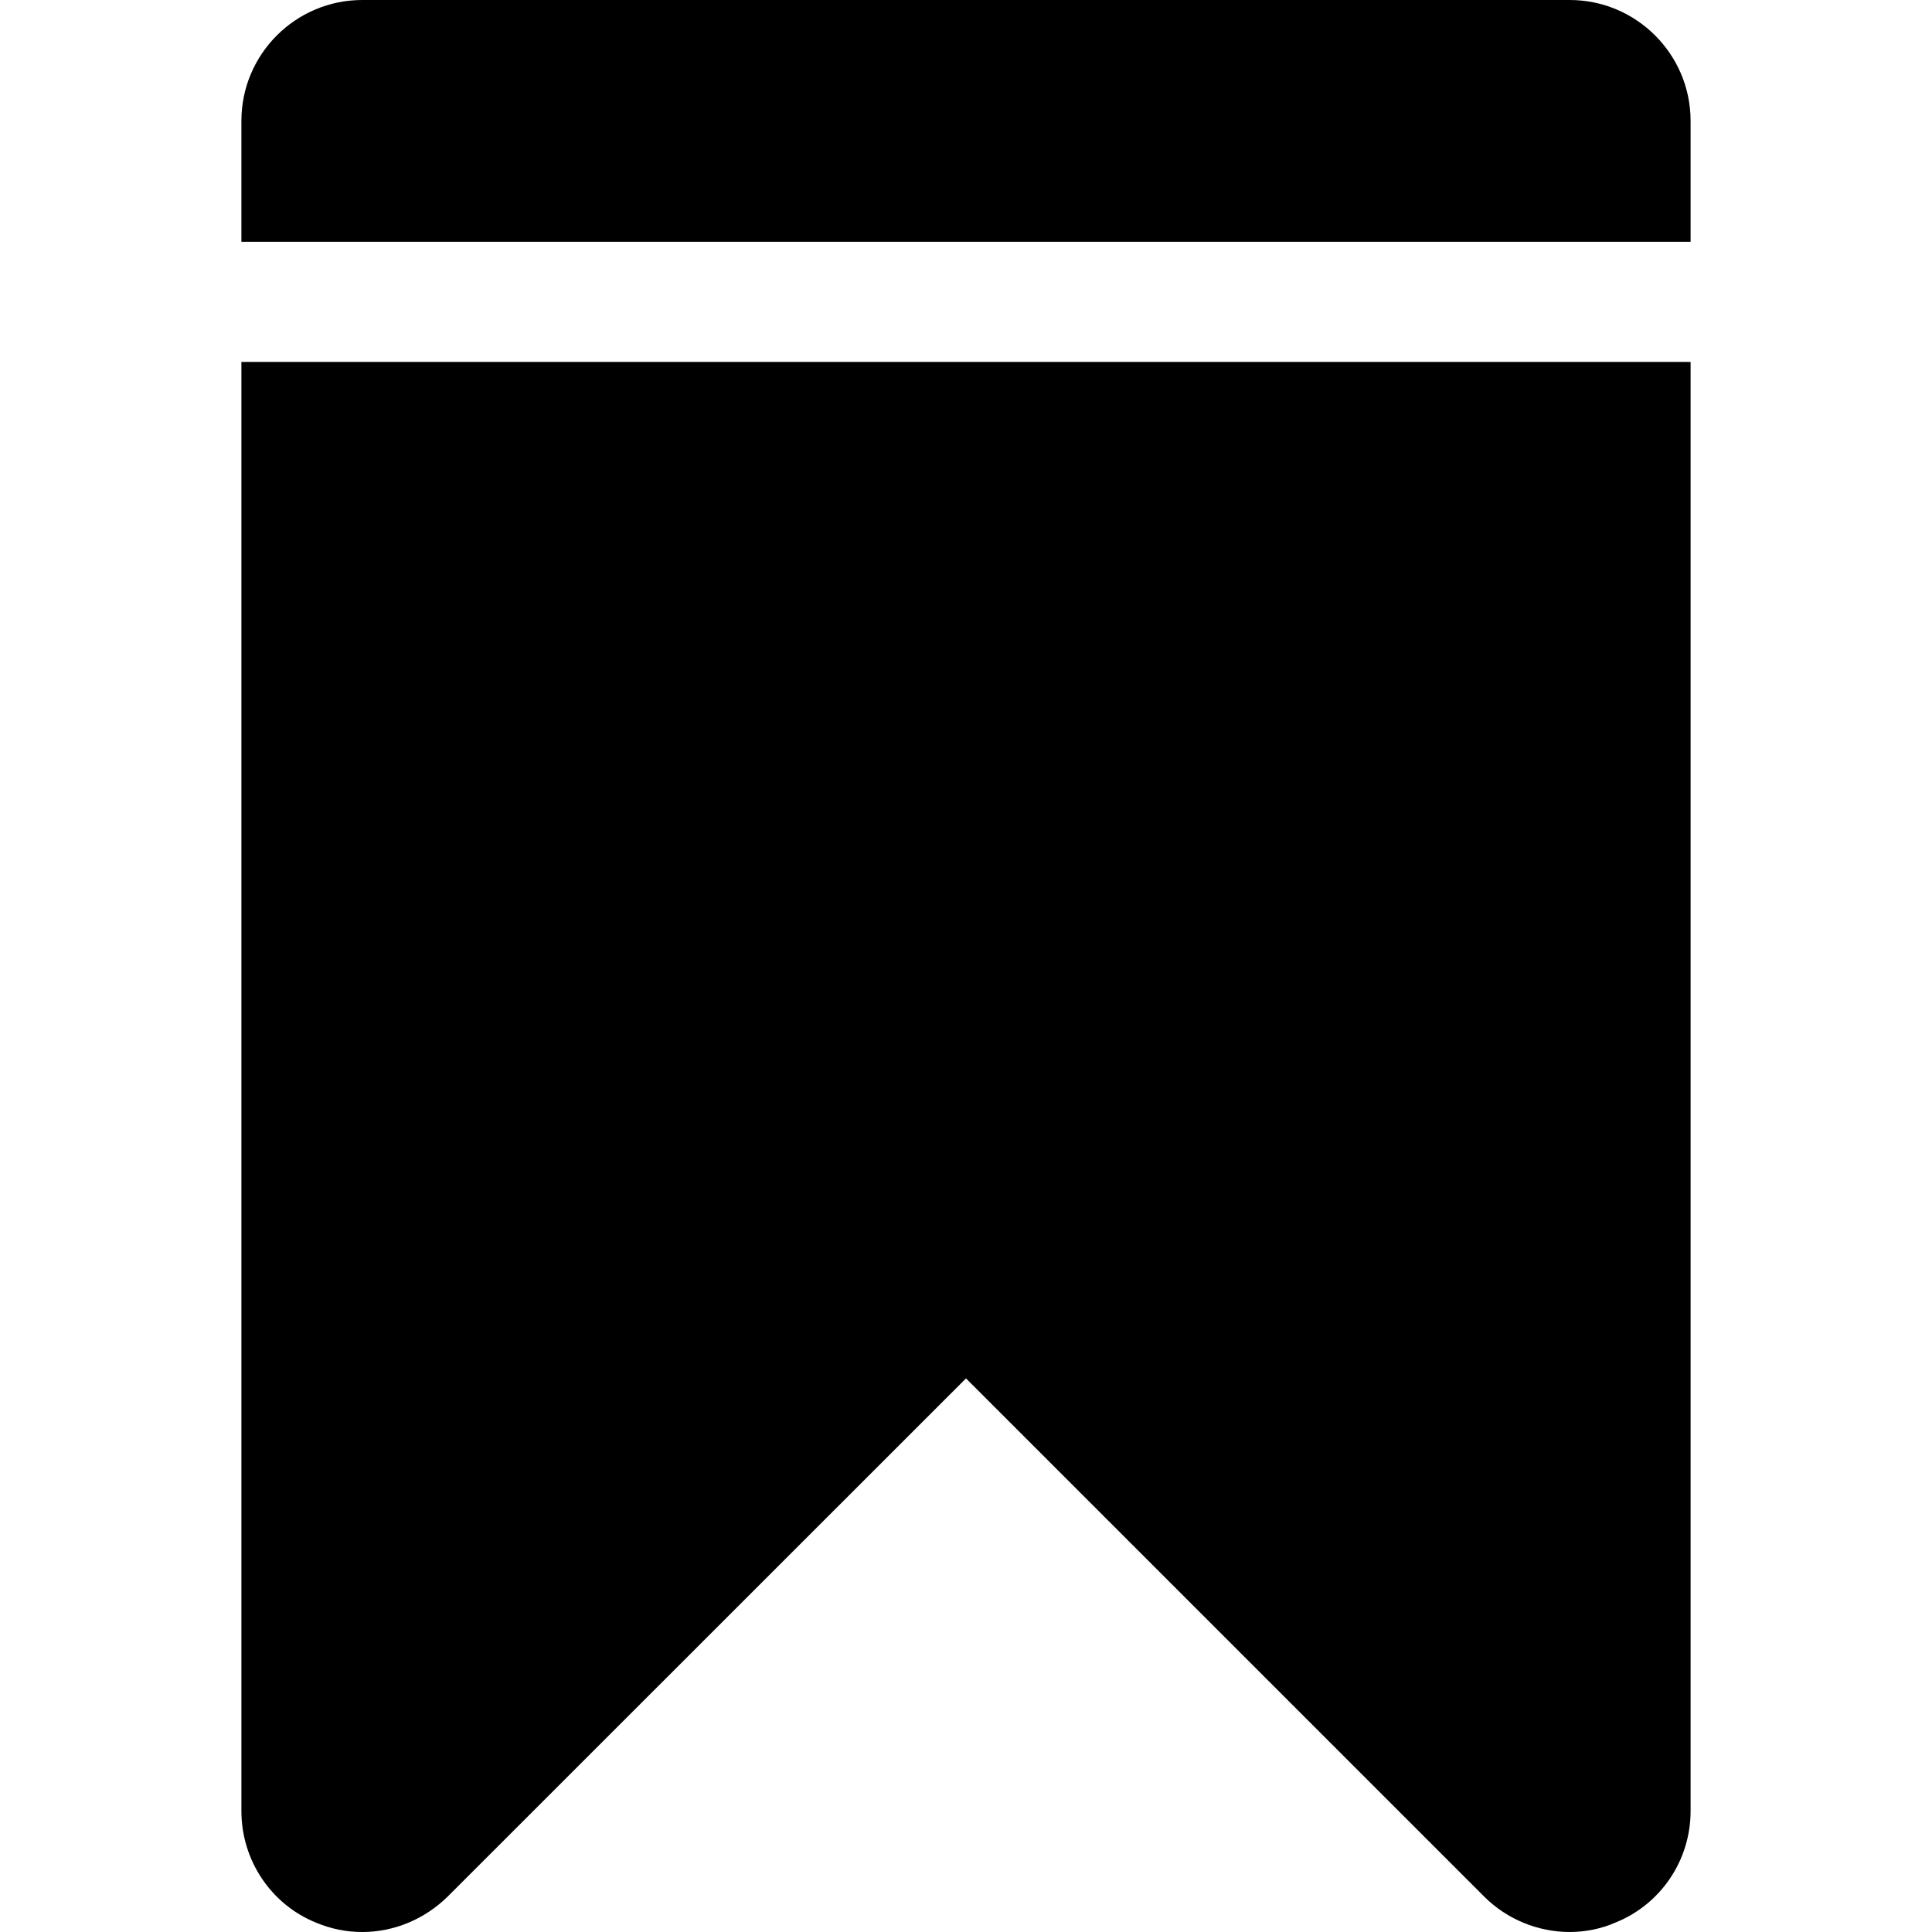
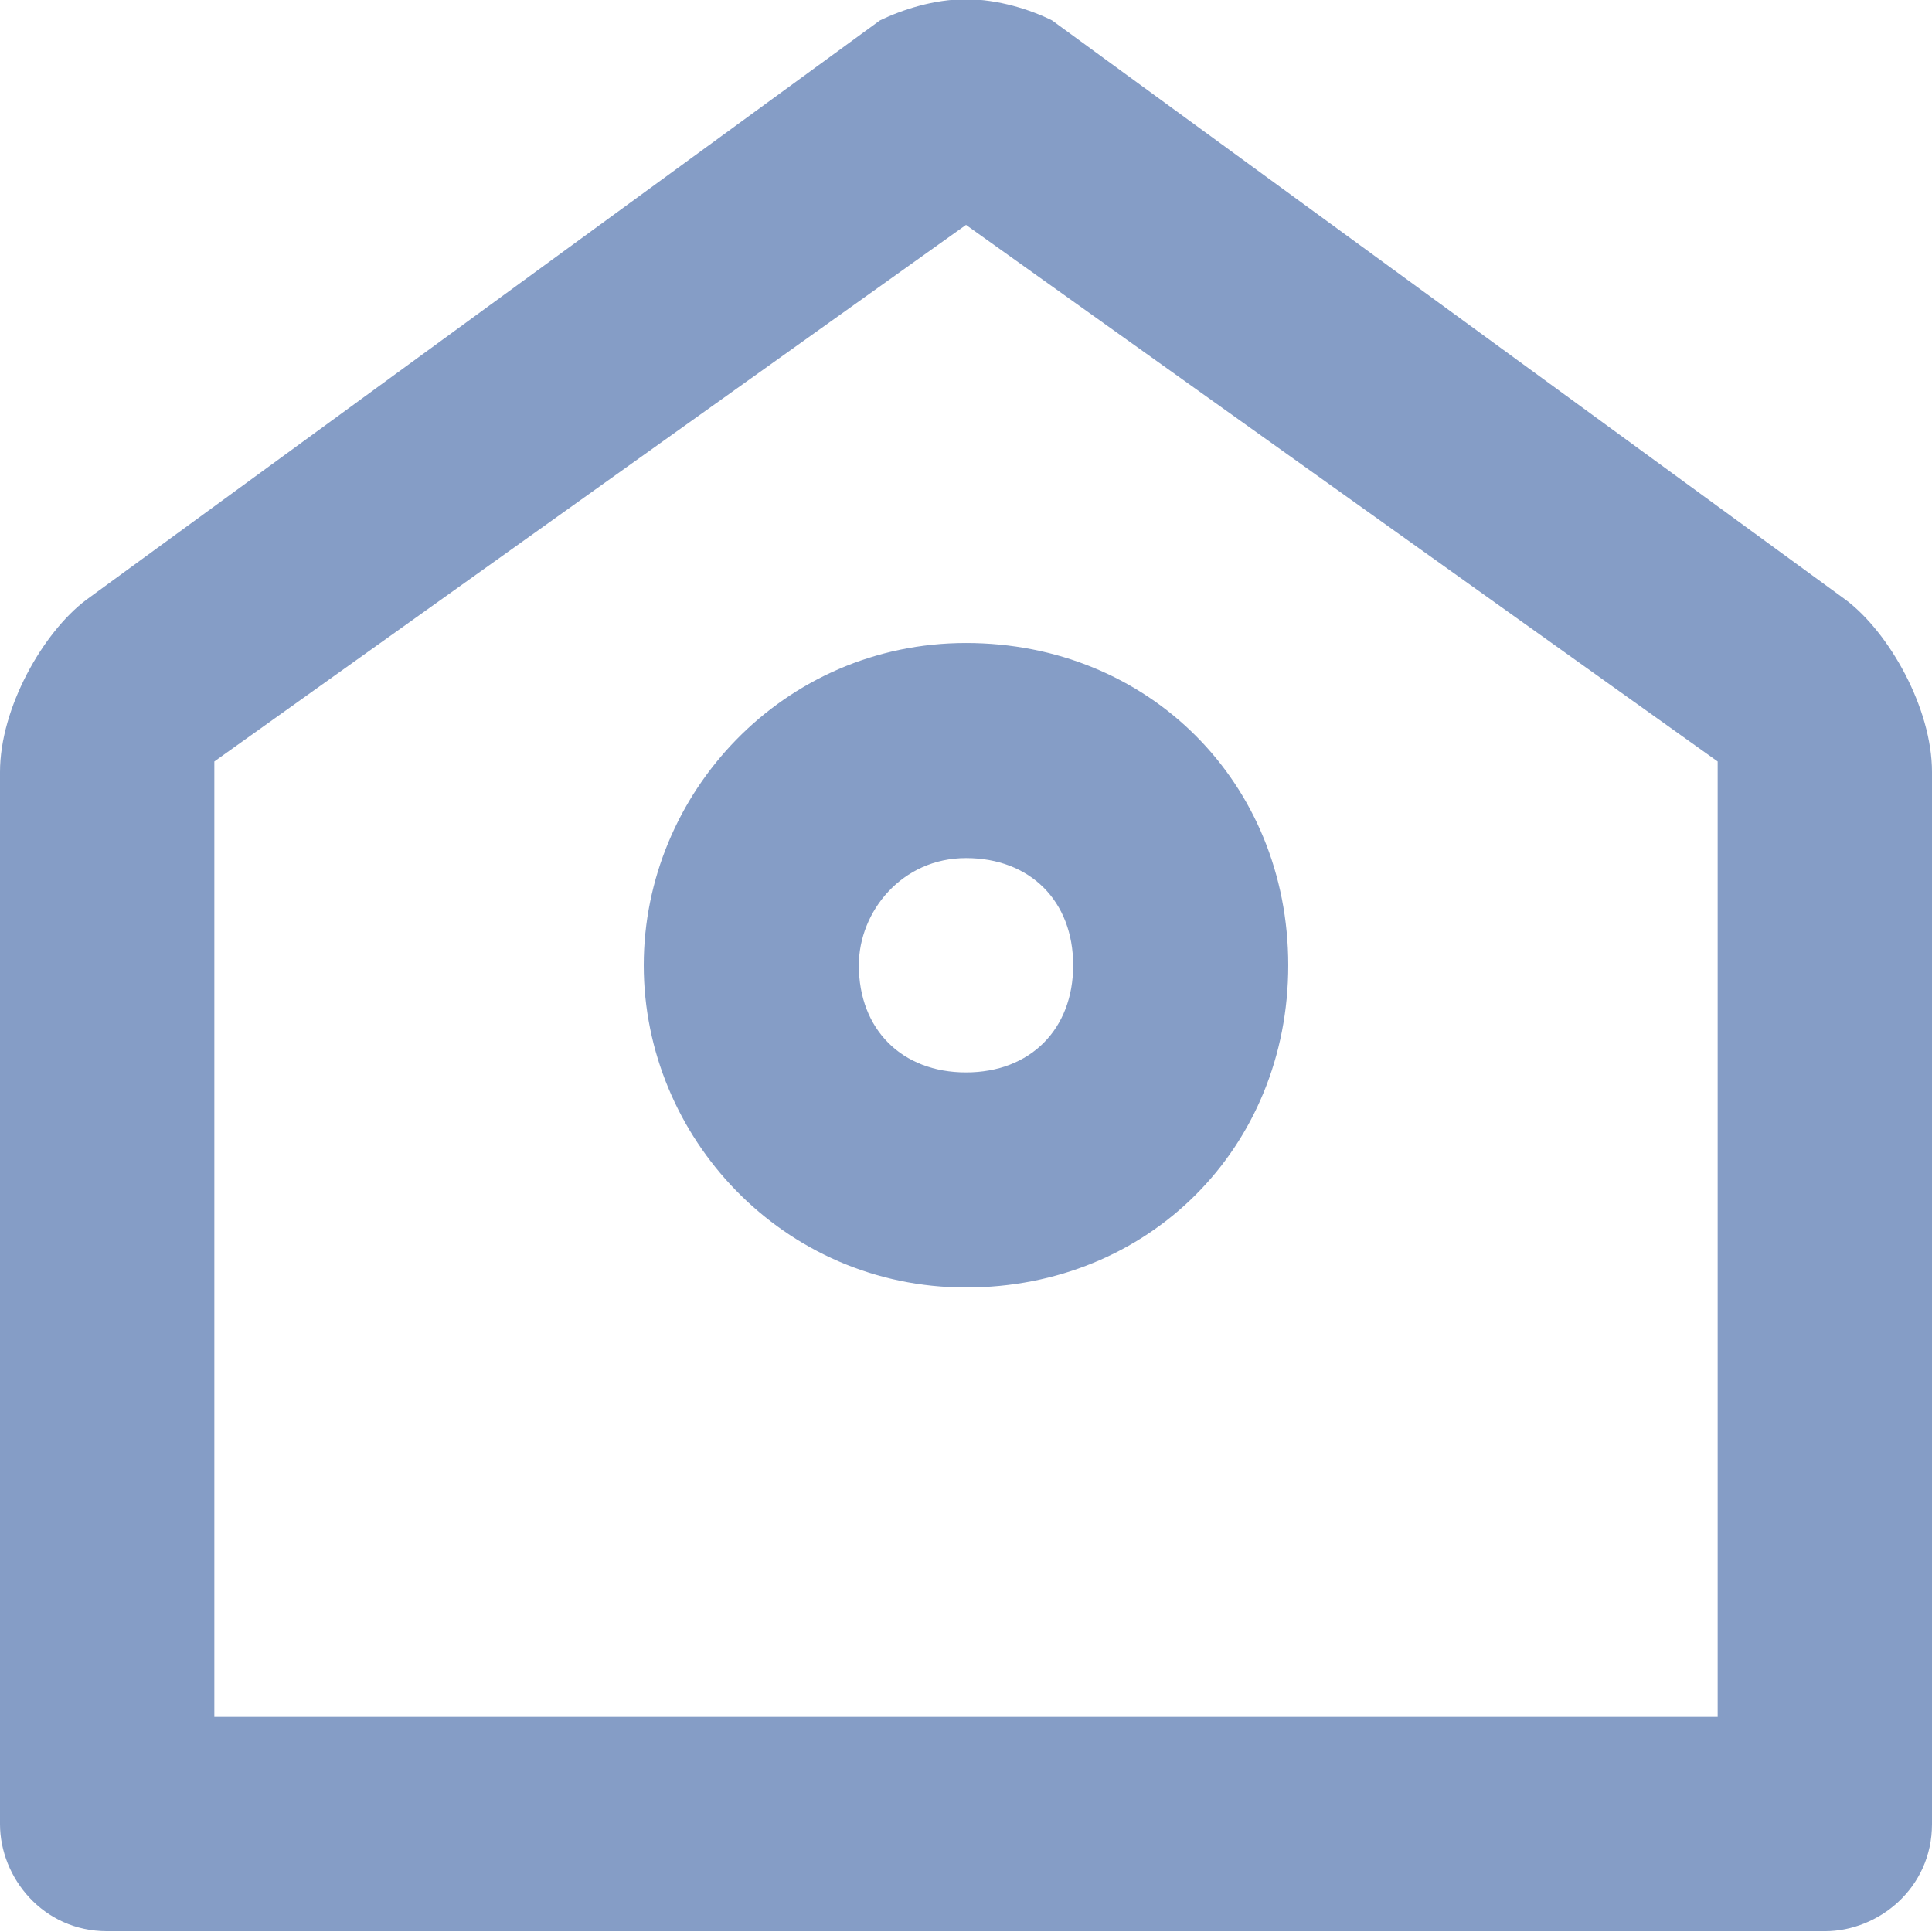
<svg xmlns="http://www.w3.org/2000/svg" version="1.1" id="Layer_1" x="0px" y="0px" viewBox="0 0 256 256" style="enable-background:new 0 0 256 256;" xml:space="preserve">
-   <g>
-     <path d="M31.988,239.981c0,6.48,3.899,12.339,9.839,14.759c2.04,0.859,4.06,1.26,6.179,1.26c4.139,0,8.199-1.64,11.319-4.699   L128,182.646l68.654,68.655c3.06,3.059,7.2,4.699,11.339,4.699c2.02,0,4.14-0.4,6.08-1.26c6.019-2.42,9.939-8.279,9.939-14.759   V47.956H31.988V239.981z M31.988,239.981" />
-     <path d="M207.993,0H48.006c-8.84,0-16.019,7.18-16.019,16.019v16.019h192.025V16.019C224.012,7.18,216.813,0,207.993,0L207.993,0z    M207.993,0" />
-   </g>
+   <style type="text/css">
+ 	.st0{fill:#859DC6;}
+ </style>
+   <path class="st0" d="M128,85.2c-24.2,0-42.7,19.9-42.7,42.7s18.5,42.7,42.7,42.7s42.7-18.5,42.7-42.7S152.2,85.2,128,85.2z   M128,142.1c-8.5,0-14.2-5.7-14.2-14.2c0-7.1,5.7-14.2,14.2-14.2s14.2,5.7,14.2,14.2S136.5,142.1,128,142.1z M244.6,79.5L139.4,2.7  c-2.8-1.4-7.1-2.8-11.4-2.8c-4.3,0-8.5,1.4-11.4,2.8L11.4,79.5C5.7,83.8,0,93.8,0,102.3v139.4c0,7.1,5.7,14.2,14.2,14.2h227.6  c7.1,0,14.2-5.7,14.2-14.2V102.3C256,93.8,250.3,83.8,244.6,79.5z M227.6,227.5H28.4V102.3v-1.4L128,29.8l99.6,71.1v1.4V227.5z" />
</svg>
